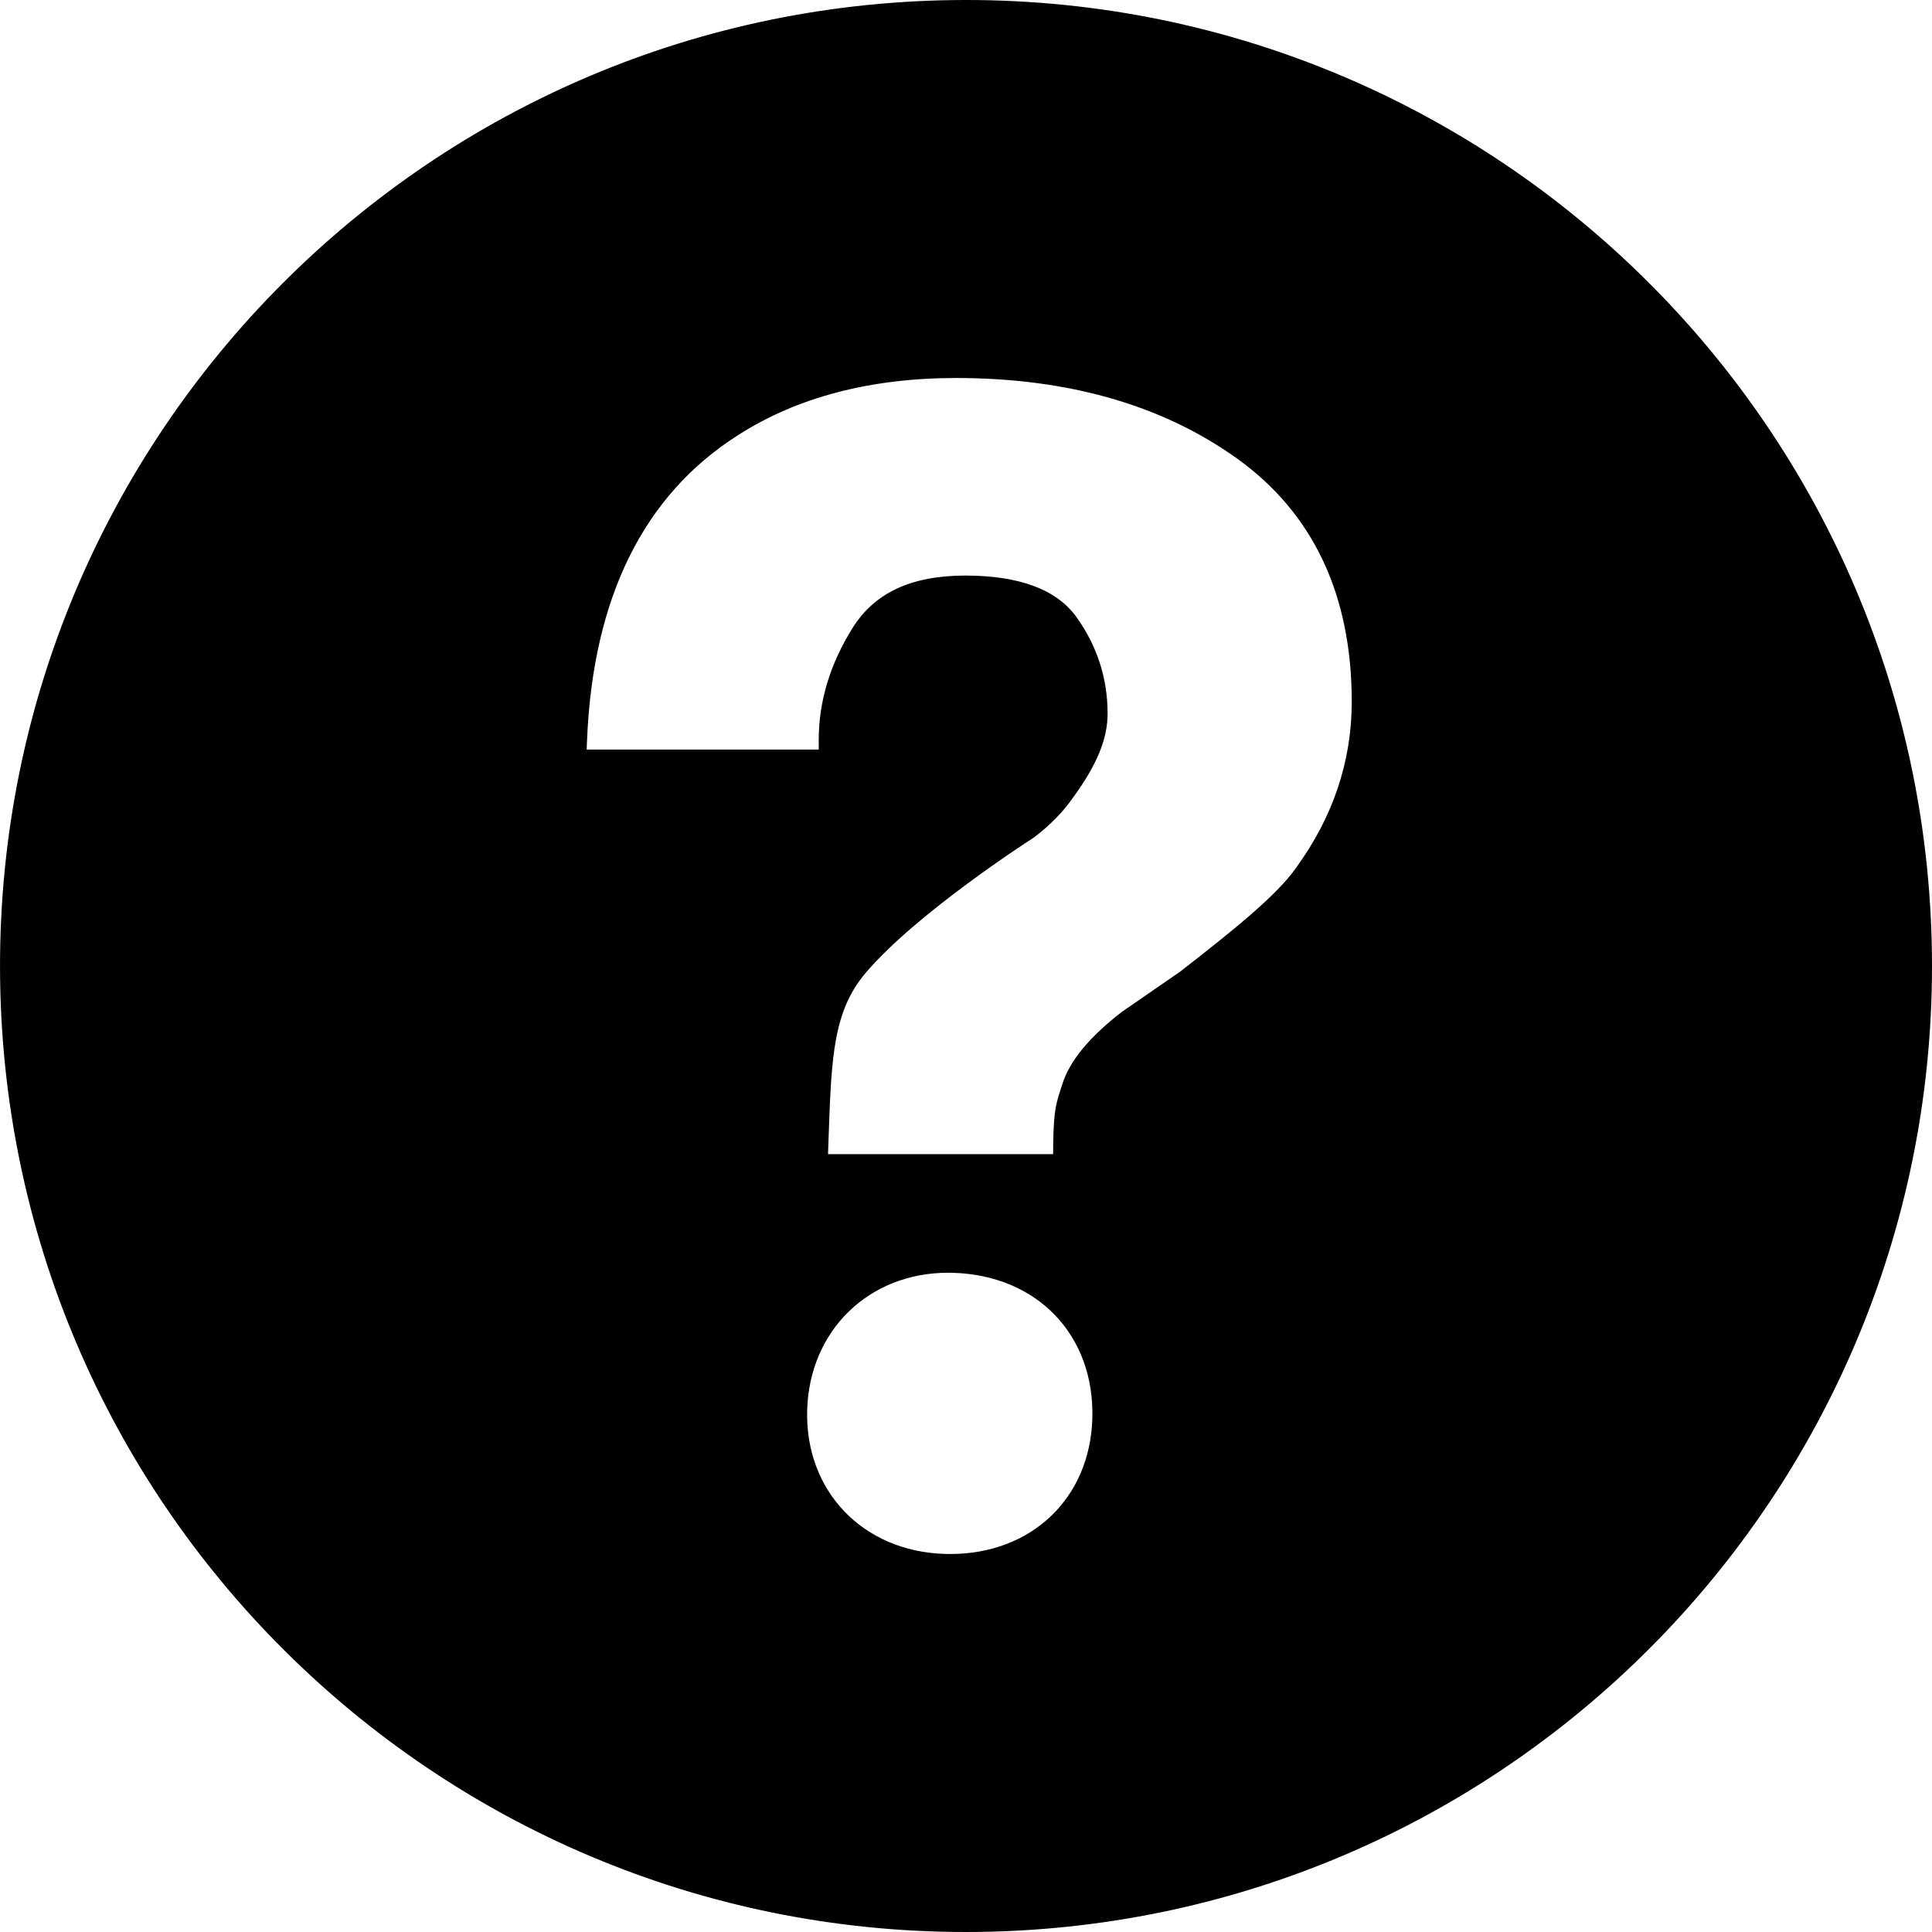
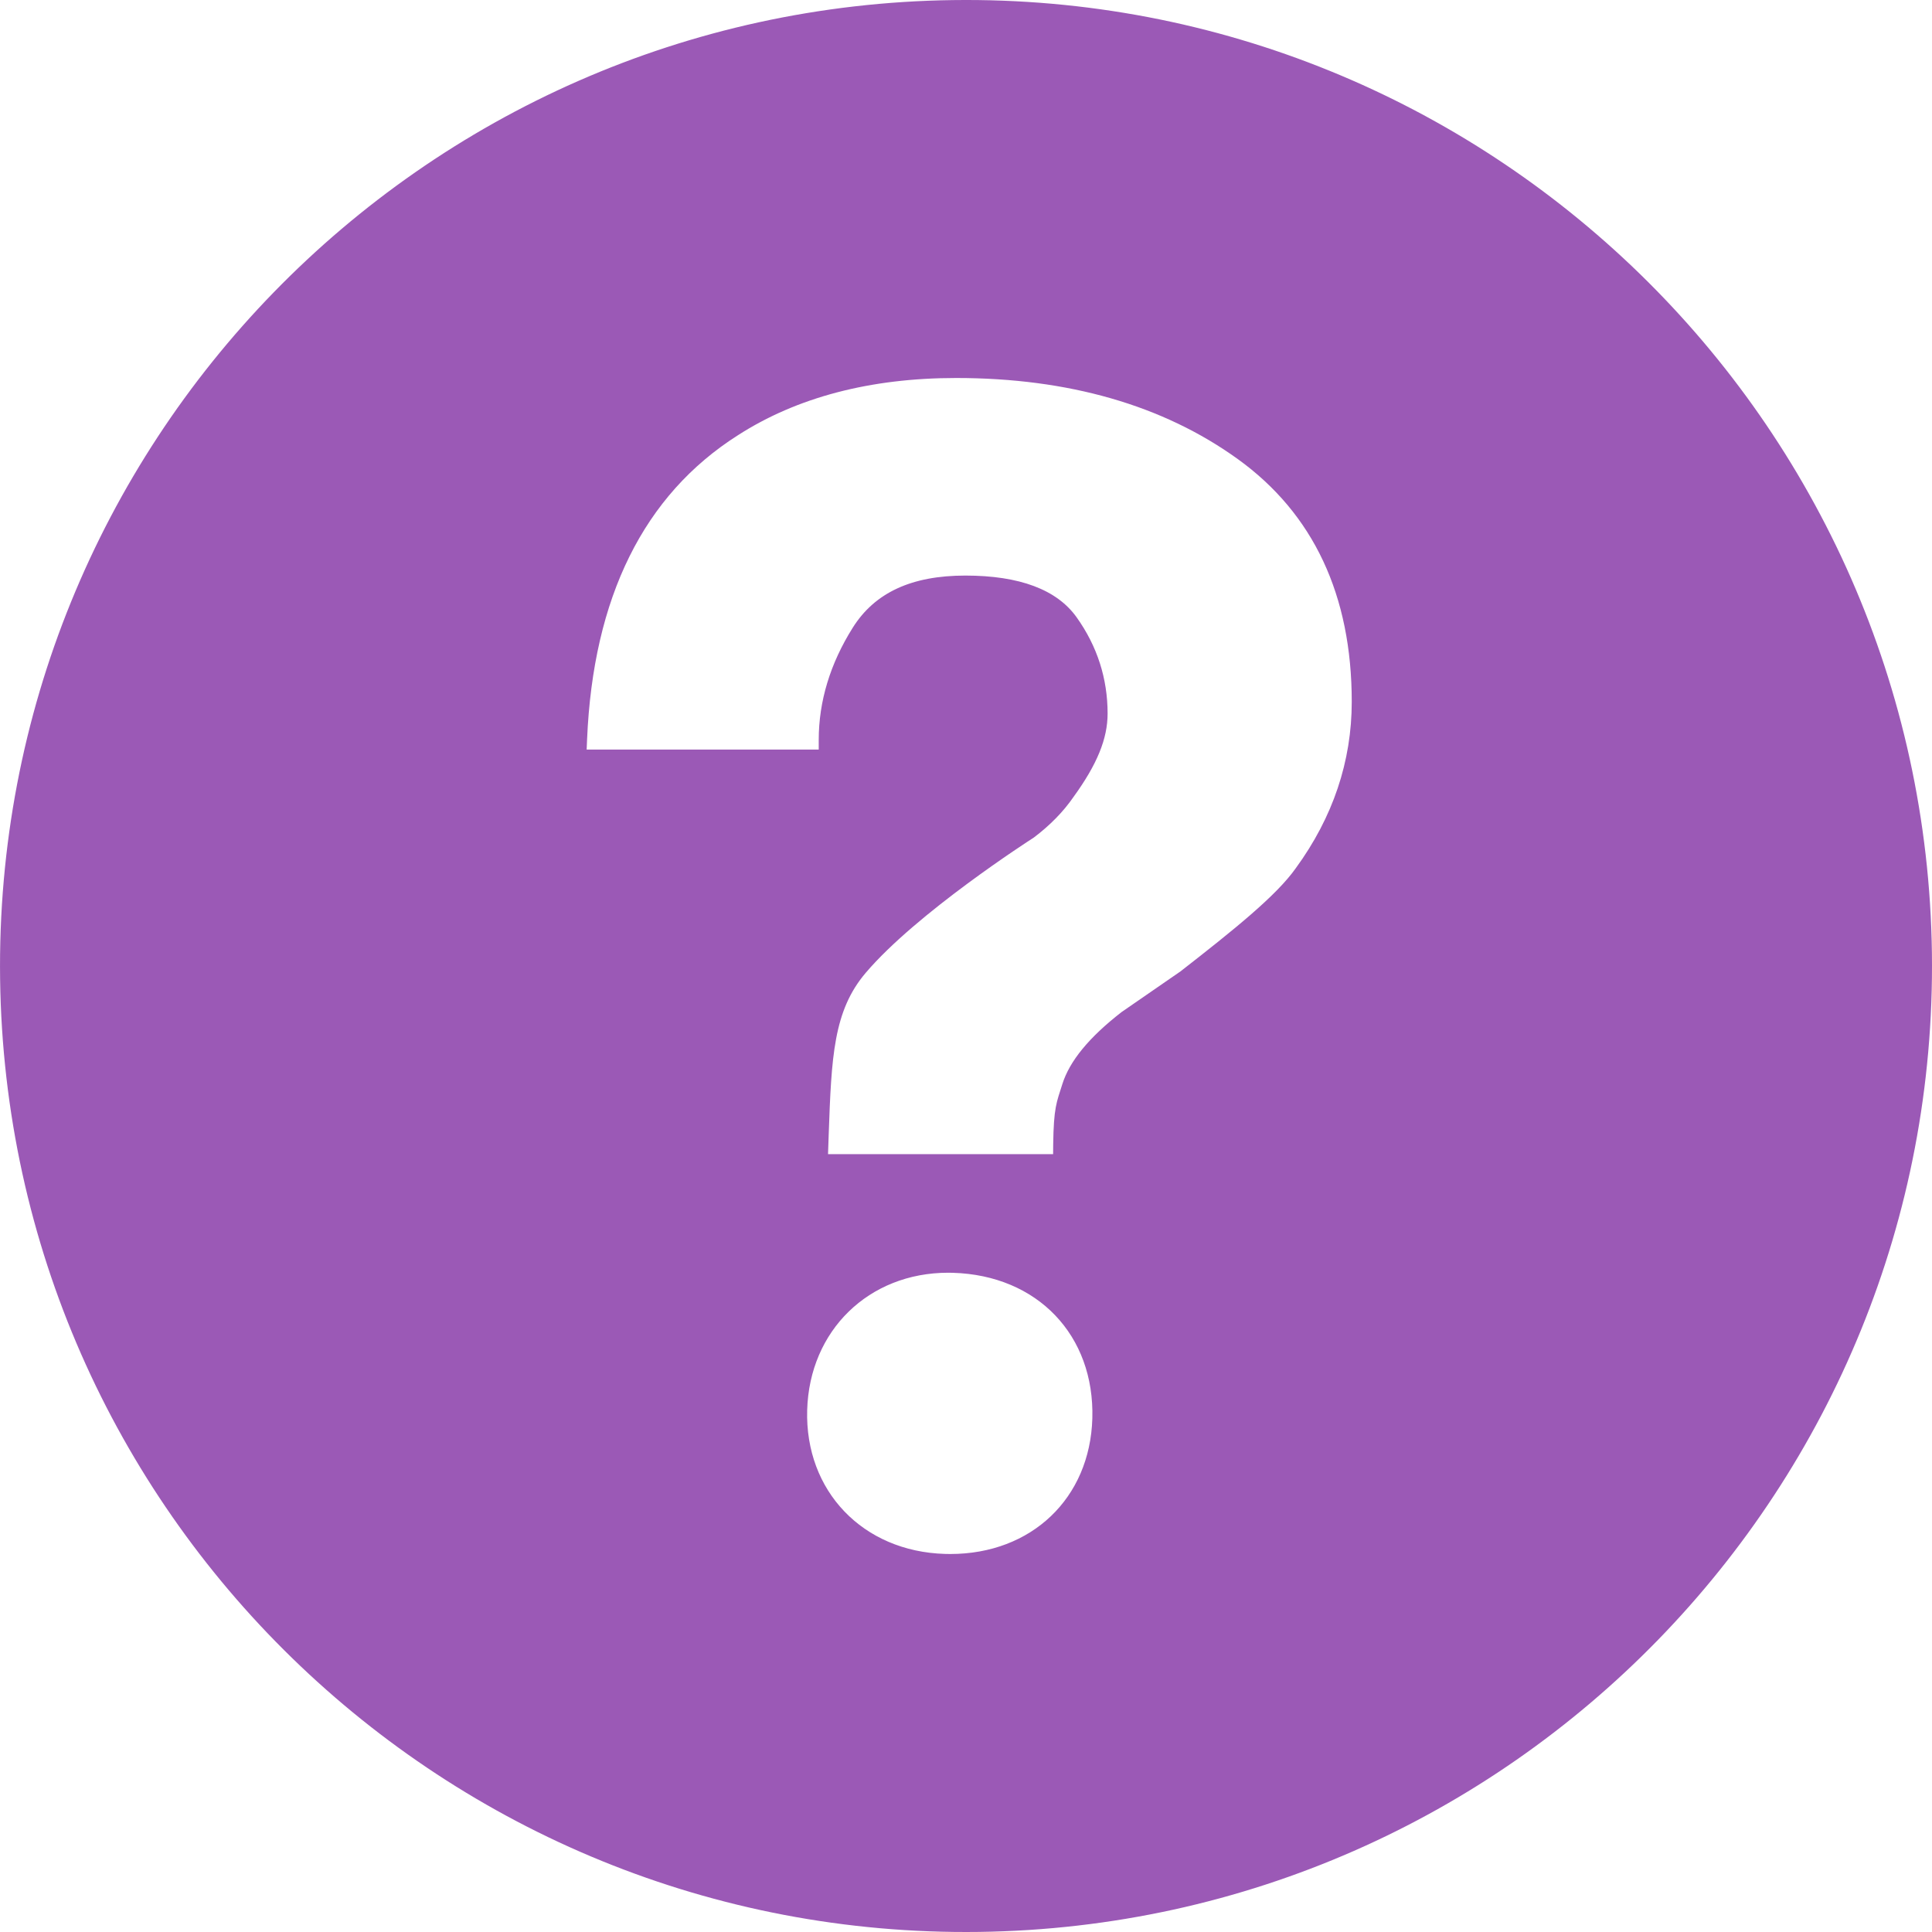
<svg xmlns="http://www.w3.org/2000/svg" version="1.1" id="Capa_1" x="0px" y="0px" viewBox="0 0 92 92" style="enable-background:new 0 0 92 92;" xml:space="preserve" width="32px" height="32px">
  <g>
-     <path d="M45.386,0.004C19.983,0.344-0.333,21.215,0.005,46.619c0.34,25.393,21.209,45.715,46.611,45.377   c25.398-0.342,45.718-21.213,45.38-46.615C91.656,19.986,70.786-0.335,45.386,0.004z M45.25,74l-0.254-0.004   c-3.912-0.116-6.67-2.998-6.559-6.852c0.109-3.788,2.934-6.538,6.717-6.538l0.227,0.004c4.021,0.119,6.748,2.972,6.635,6.937   C51.904,71.346,49.123,74,45.25,74z M61.705,41.341c-0.92,1.307-2.943,2.93-5.492,4.916l-2.807,1.938   c-1.541,1.198-2.471,2.325-2.82,3.434c-0.275,0.873-0.41,1.104-0.434,2.88l-0.004,0.451H39.43l0.031-0.907   c0.131-3.728,0.223-5.921,1.768-7.733c2.424-2.846,7.771-6.289,7.998-6.435c0.766-0.577,1.412-1.234,1.893-1.936   c1.125-1.551,1.623-2.772,1.623-3.972c0-1.665-0.494-3.205-1.471-4.576c-0.939-1.323-2.723-1.993-5.303-1.993   c-2.559,0-4.311,0.812-5.359,2.478c-1.078,1.713-1.623,3.512-1.623,5.35v0.457H27.936l0.02-0.477   c0.285-6.769,2.701-11.643,7.178-14.487C37.947,18.918,41.447,18,45.531,18c5.346,0,9.859,1.299,13.412,3.861   c3.6,2.596,5.426,6.484,5.426,11.556C64.369,36.254,63.473,38.919,61.705,41.341z" fill="#000" />
+     <path d="M45.386,0.004C19.983,0.344-0.333,21.215,0.005,46.619c0.34,25.393,21.209,45.715,46.611,45.377   c25.398-0.342,45.718-21.213,45.38-46.615C91.656,19.986,70.786-0.335,45.386,0.004z M45.25,74l-0.254-0.004   c-3.912-0.116-6.67-2.998-6.559-6.852c0.109-3.788,2.934-6.538,6.717-6.538l0.227,0.004c4.021,0.119,6.748,2.972,6.635,6.937   C51.904,71.346,49.123,74,45.25,74z M61.705,41.341c-0.92,1.307-2.943,2.93-5.492,4.916l-2.807,1.938   c-1.541,1.198-2.471,2.325-2.82,3.434c-0.275,0.873-0.41,1.104-0.434,2.88l-0.004,0.451H39.43l0.031-0.907   c0.131-3.728,0.223-5.921,1.768-7.733c2.424-2.846,7.771-6.289,7.998-6.435c0.766-0.577,1.412-1.234,1.893-1.936   c1.125-1.551,1.623-2.772,1.623-3.972c0-1.665-0.494-3.205-1.471-4.576c-0.939-1.323-2.723-1.993-5.303-1.993   c-2.559,0-4.311,0.812-5.359,2.478c-1.078,1.713-1.623,3.512-1.623,5.35v0.457H27.936l0.02-0.477   c0.285-6.769,2.701-11.643,7.178-14.487C37.947,18.918,41.447,18,45.531,18c5.346,0,9.859,1.299,13.412,3.861   c3.6,2.596,5.426,6.484,5.426,11.556C64.369,36.254,63.473,38.919,61.705,41.341z" fill="#9b59b6" />
  </g>
</svg>
